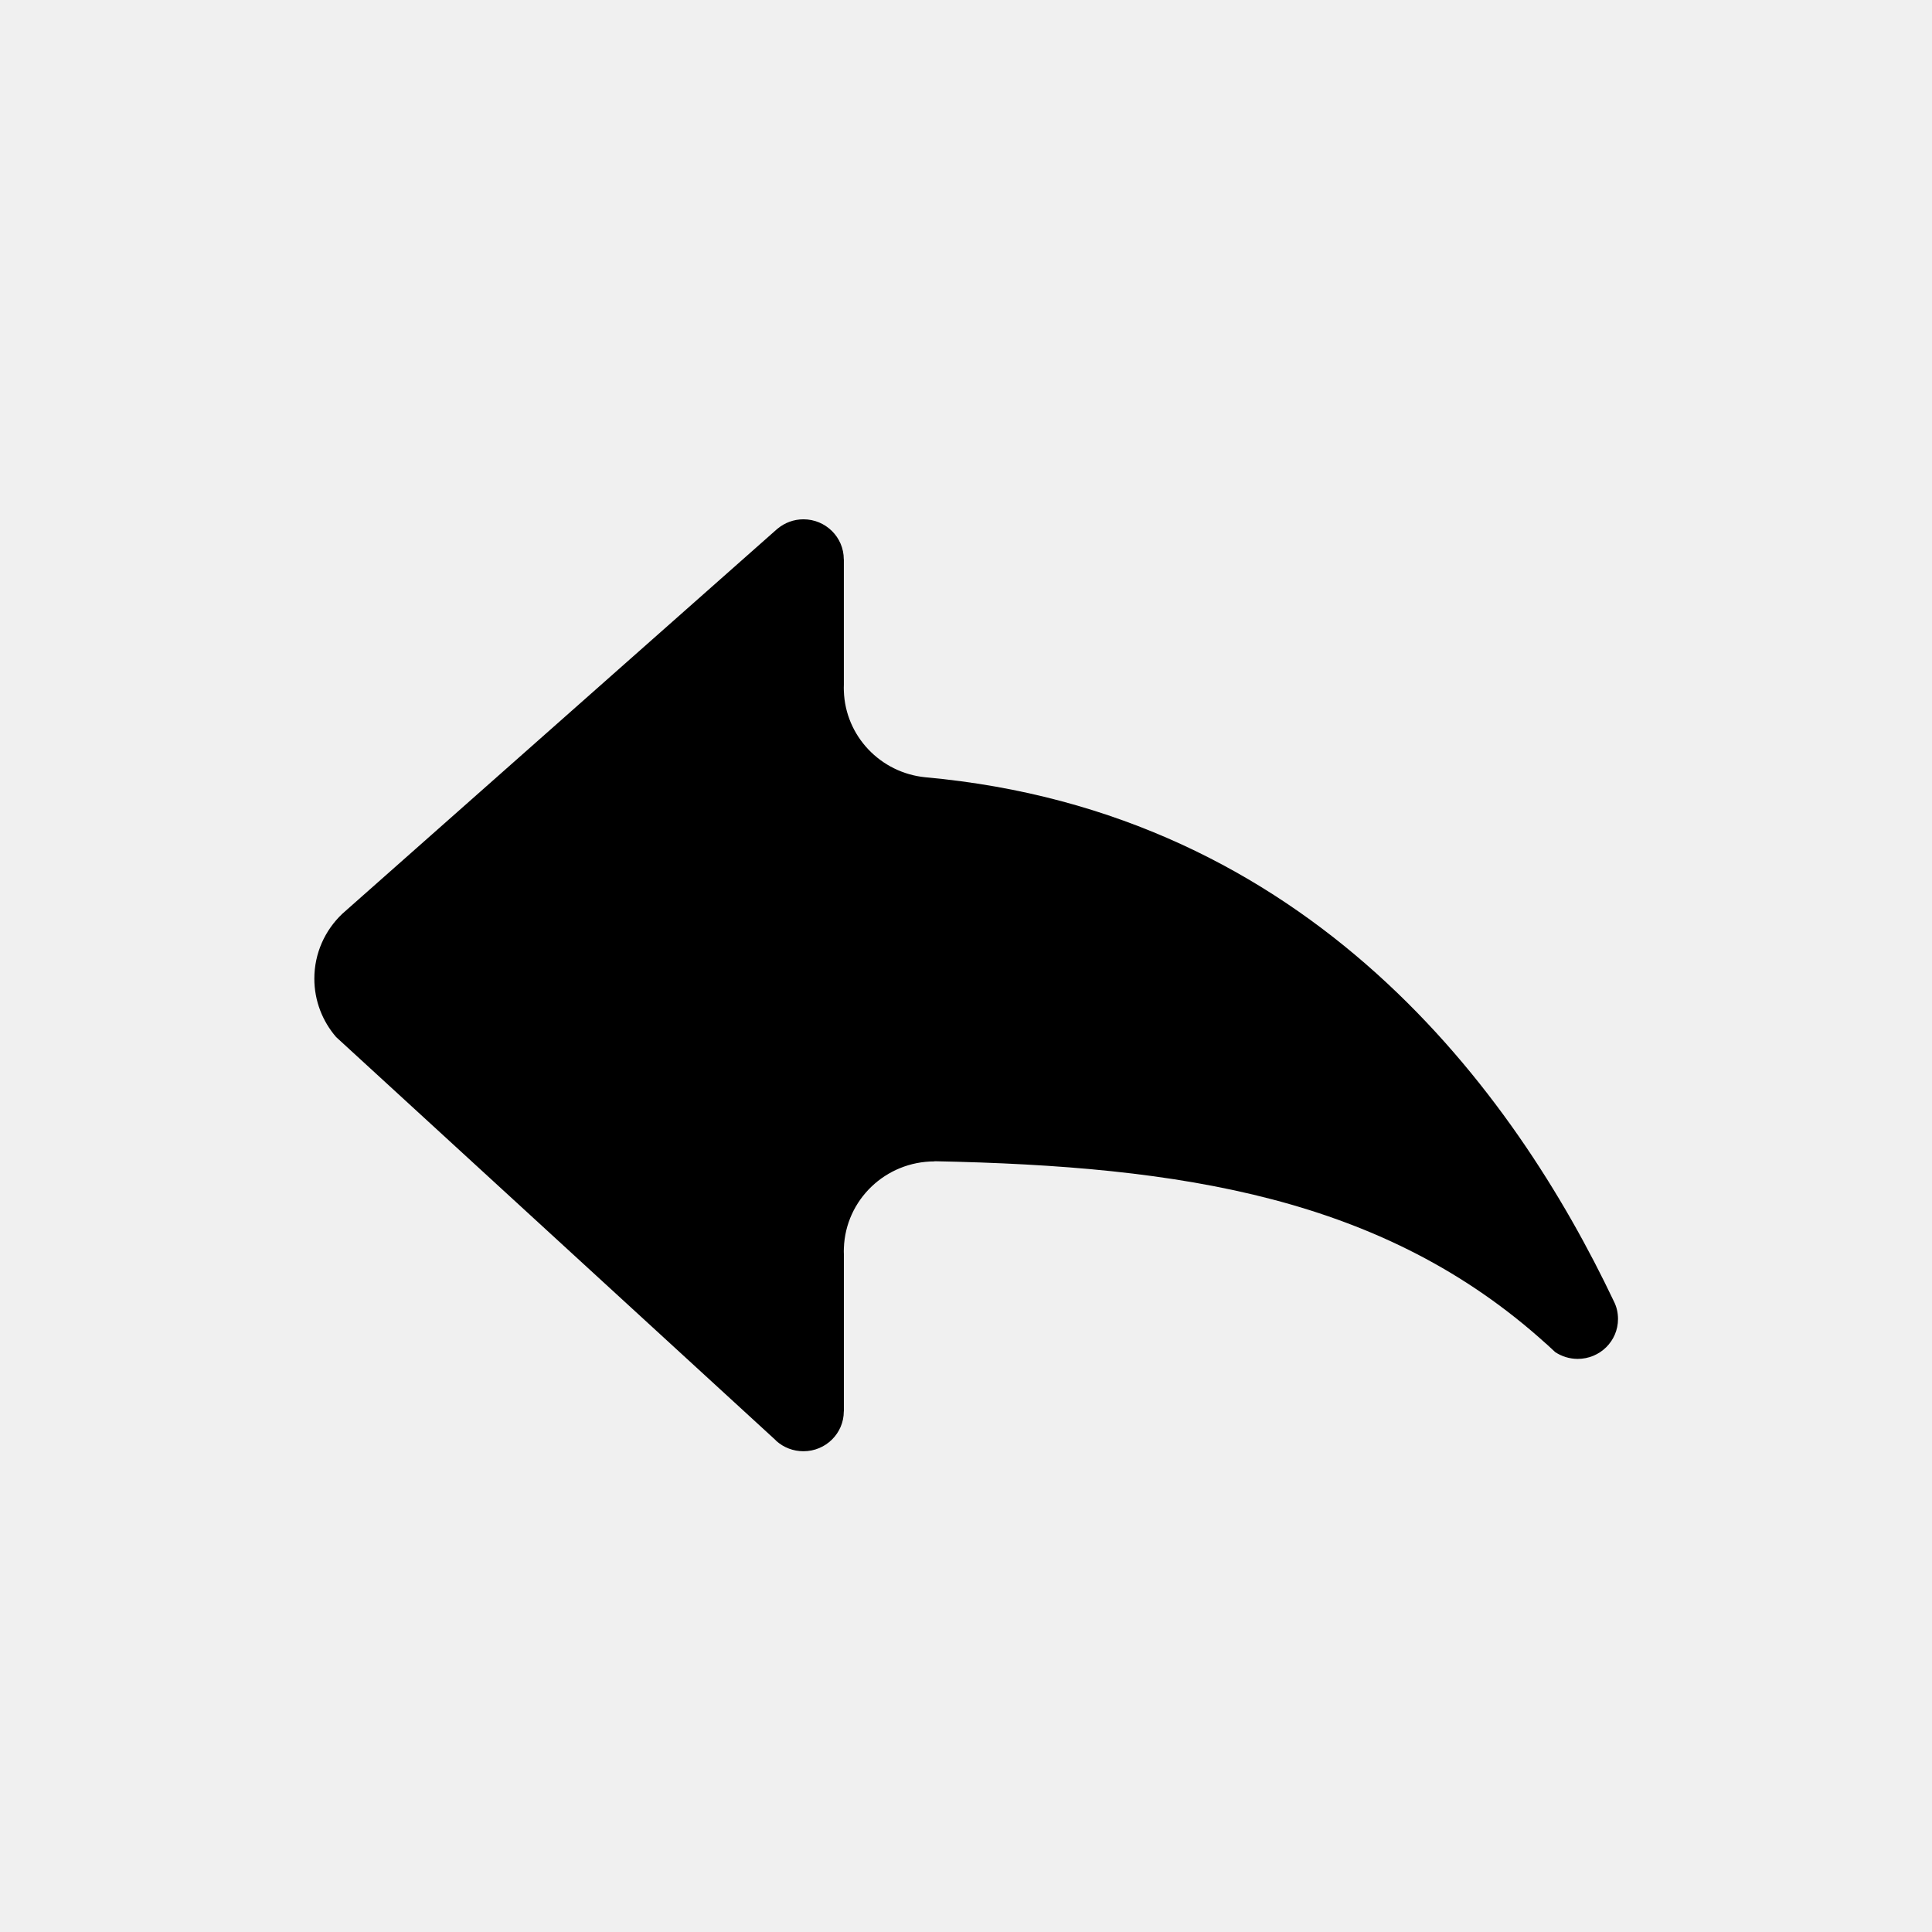
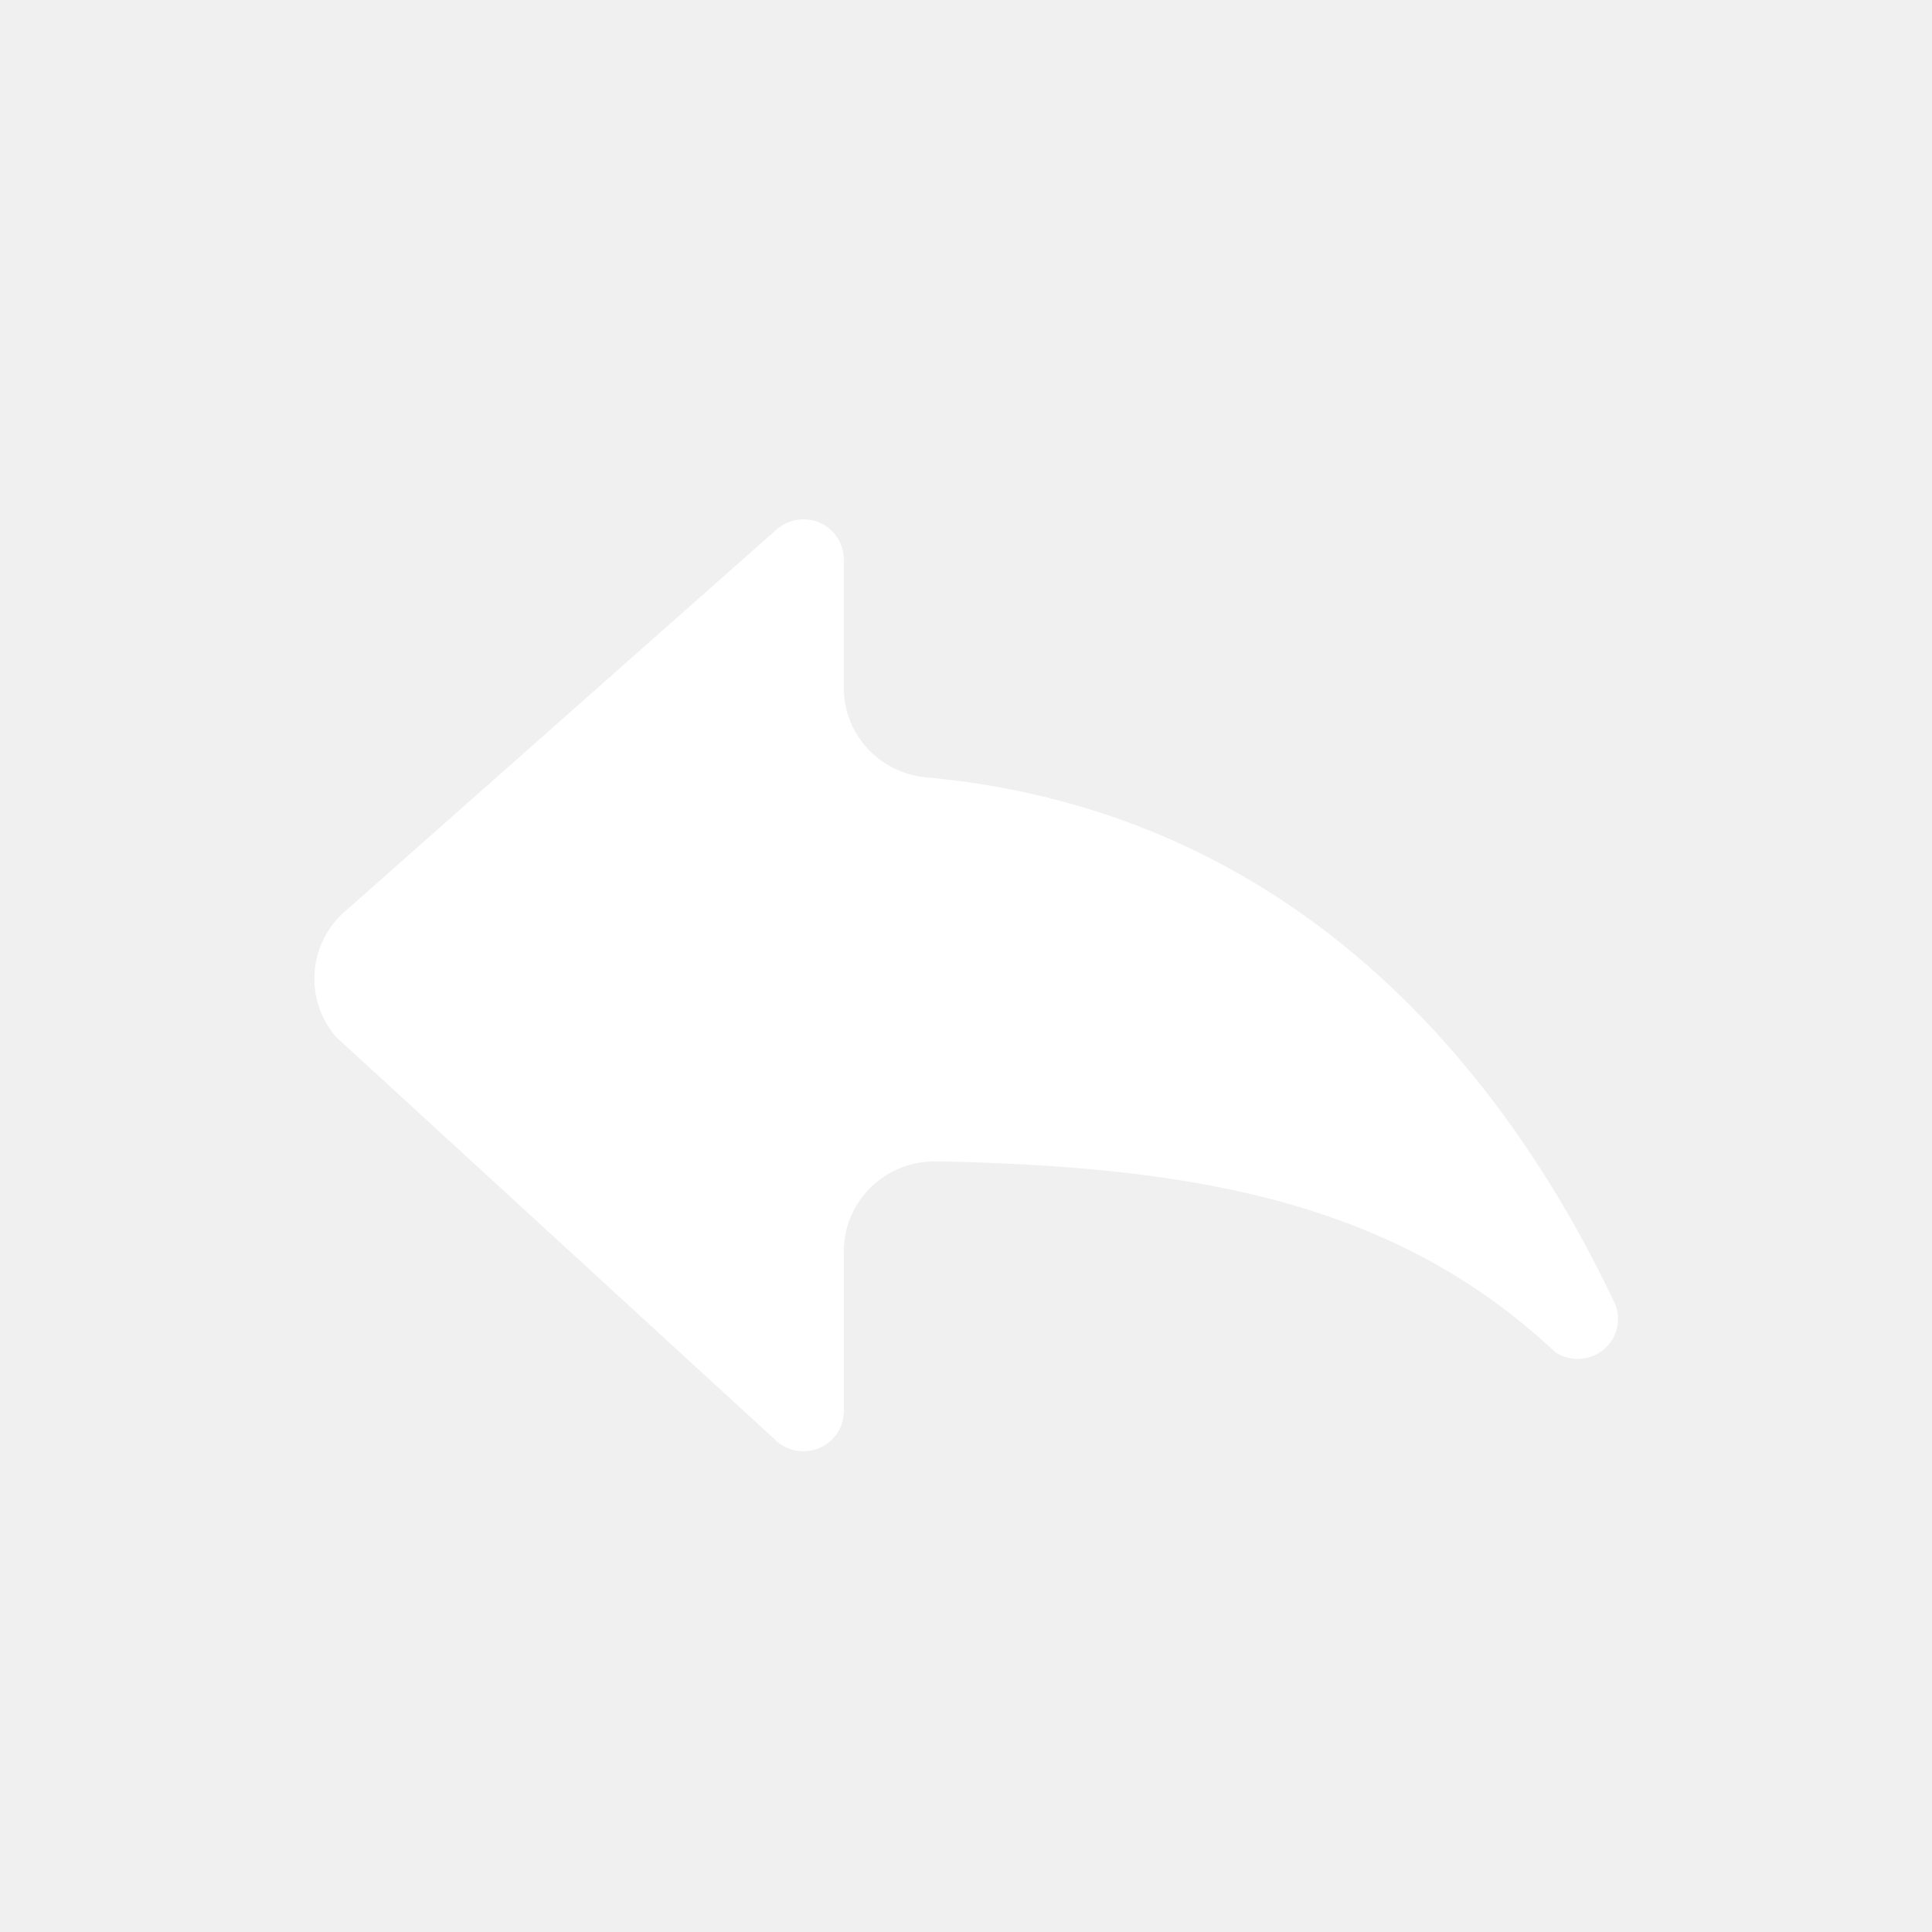
<svg xmlns="http://www.w3.org/2000/svg" version="1.1" id="Layer_1" x="0px" y="0px" width="100px" height="100px" viewBox="0 0 100 100" enable-background="new 0 0 100 100" xml:space="preserve">
-   <path d="M83.541,67.372C78.377,56.491,67.83,42.033,47.893,40.231c-2.32-0.229-4.138-2.131-4.215-4.465  c-0.004-0.053-0.004-0.105-0.004-0.163c0-0.053,0-0.101,0.004-0.154v-6.5h-0.004c0-1.143-0.937-2.07-2.088-2.07  c-0.505,0-0.967,0.18-1.327,0.475c-0.024,0.018-0.048,0.04-0.074,0.062L17.99,47.056c-0.002,0.004-0.006,0.004-0.011,0.009  l-0.272,0.242c-0.888,0.848-1.437,2.035-1.437,3.349c0,1.151,0.426,2.21,1.129,3.023l0.805,0.738l21.906,20.092  c0.031,0.03,0.058,0.062,0.088,0.088c0.372,0.325,0.857,0.519,1.389,0.519c1.151,0,2.088-0.923,2.088-2.065h0.004v-8.13  c-0.004-0.053-0.004-0.105-0.004-0.158s0-0.105,0.004-0.158c0.084-2.496,2.153-4.491,4.693-4.491v-0.009  c12.806,0.255,23.273,1.867,31.649,9.443c0,0,0,0,0.005,0c0.153,0.146,0.312,0.286,0.466,0.432c0.004,0.004,0.004,0.004,0.004,0.004  c0.334,0.22,0.734,0.352,1.165,0.352c1.155,0,2.087-0.923,2.087-2.065C83.747,67.943,83.677,67.645,83.541,67.372z" />
+   <path fill="#FFFFFF" d="M83.541,67.372C78.377,56.491,67.83,42.033,47.893,40.231c-2.32-0.229-4.138-2.131-4.215-4.465  c-0.004-0.053-0.004-0.105-0.004-0.163c0-0.053,0-0.101,0.004-0.154v-6.5h-0.004c0-1.143-0.937-2.07-2.088-2.07  c-0.505,0-0.967,0.18-1.327,0.475c-0.024,0.018-0.048,0.04-0.074,0.062L17.99,47.056c-0.002,0.004-0.006,0.004-0.011,0.009  l-0.272,0.242c-0.888,0.848-1.437,2.035-1.437,3.349c0,1.15,0.426,2.21,1.129,3.023l0.805,0.737L40.11,74.509  c0.031,0.03,0.058,0.062,0.088,0.089c0.372,0.324,0.857,0.519,1.389,0.519c1.151,0,2.088-0.923,2.088-2.065h0.004v-8.13  c-0.004-0.053-0.004-0.104-0.004-0.157c0-0.054,0-0.105,0.004-0.158c0.084-2.496,2.153-4.491,4.693-4.491v-0.009  c12.806,0.254,23.272,1.867,31.649,9.442c0,0,0,0,0.004,0c0.154,0.146,0.313,0.286,0.467,0.433c0.004,0.004,0.004,0.004,0.004,0.004  c0.334,0.22,0.734,0.352,1.165,0.352c1.155,0,2.087-0.923,2.087-2.064C83.747,67.943,83.678,67.645,83.541,67.372z" />
</svg>
